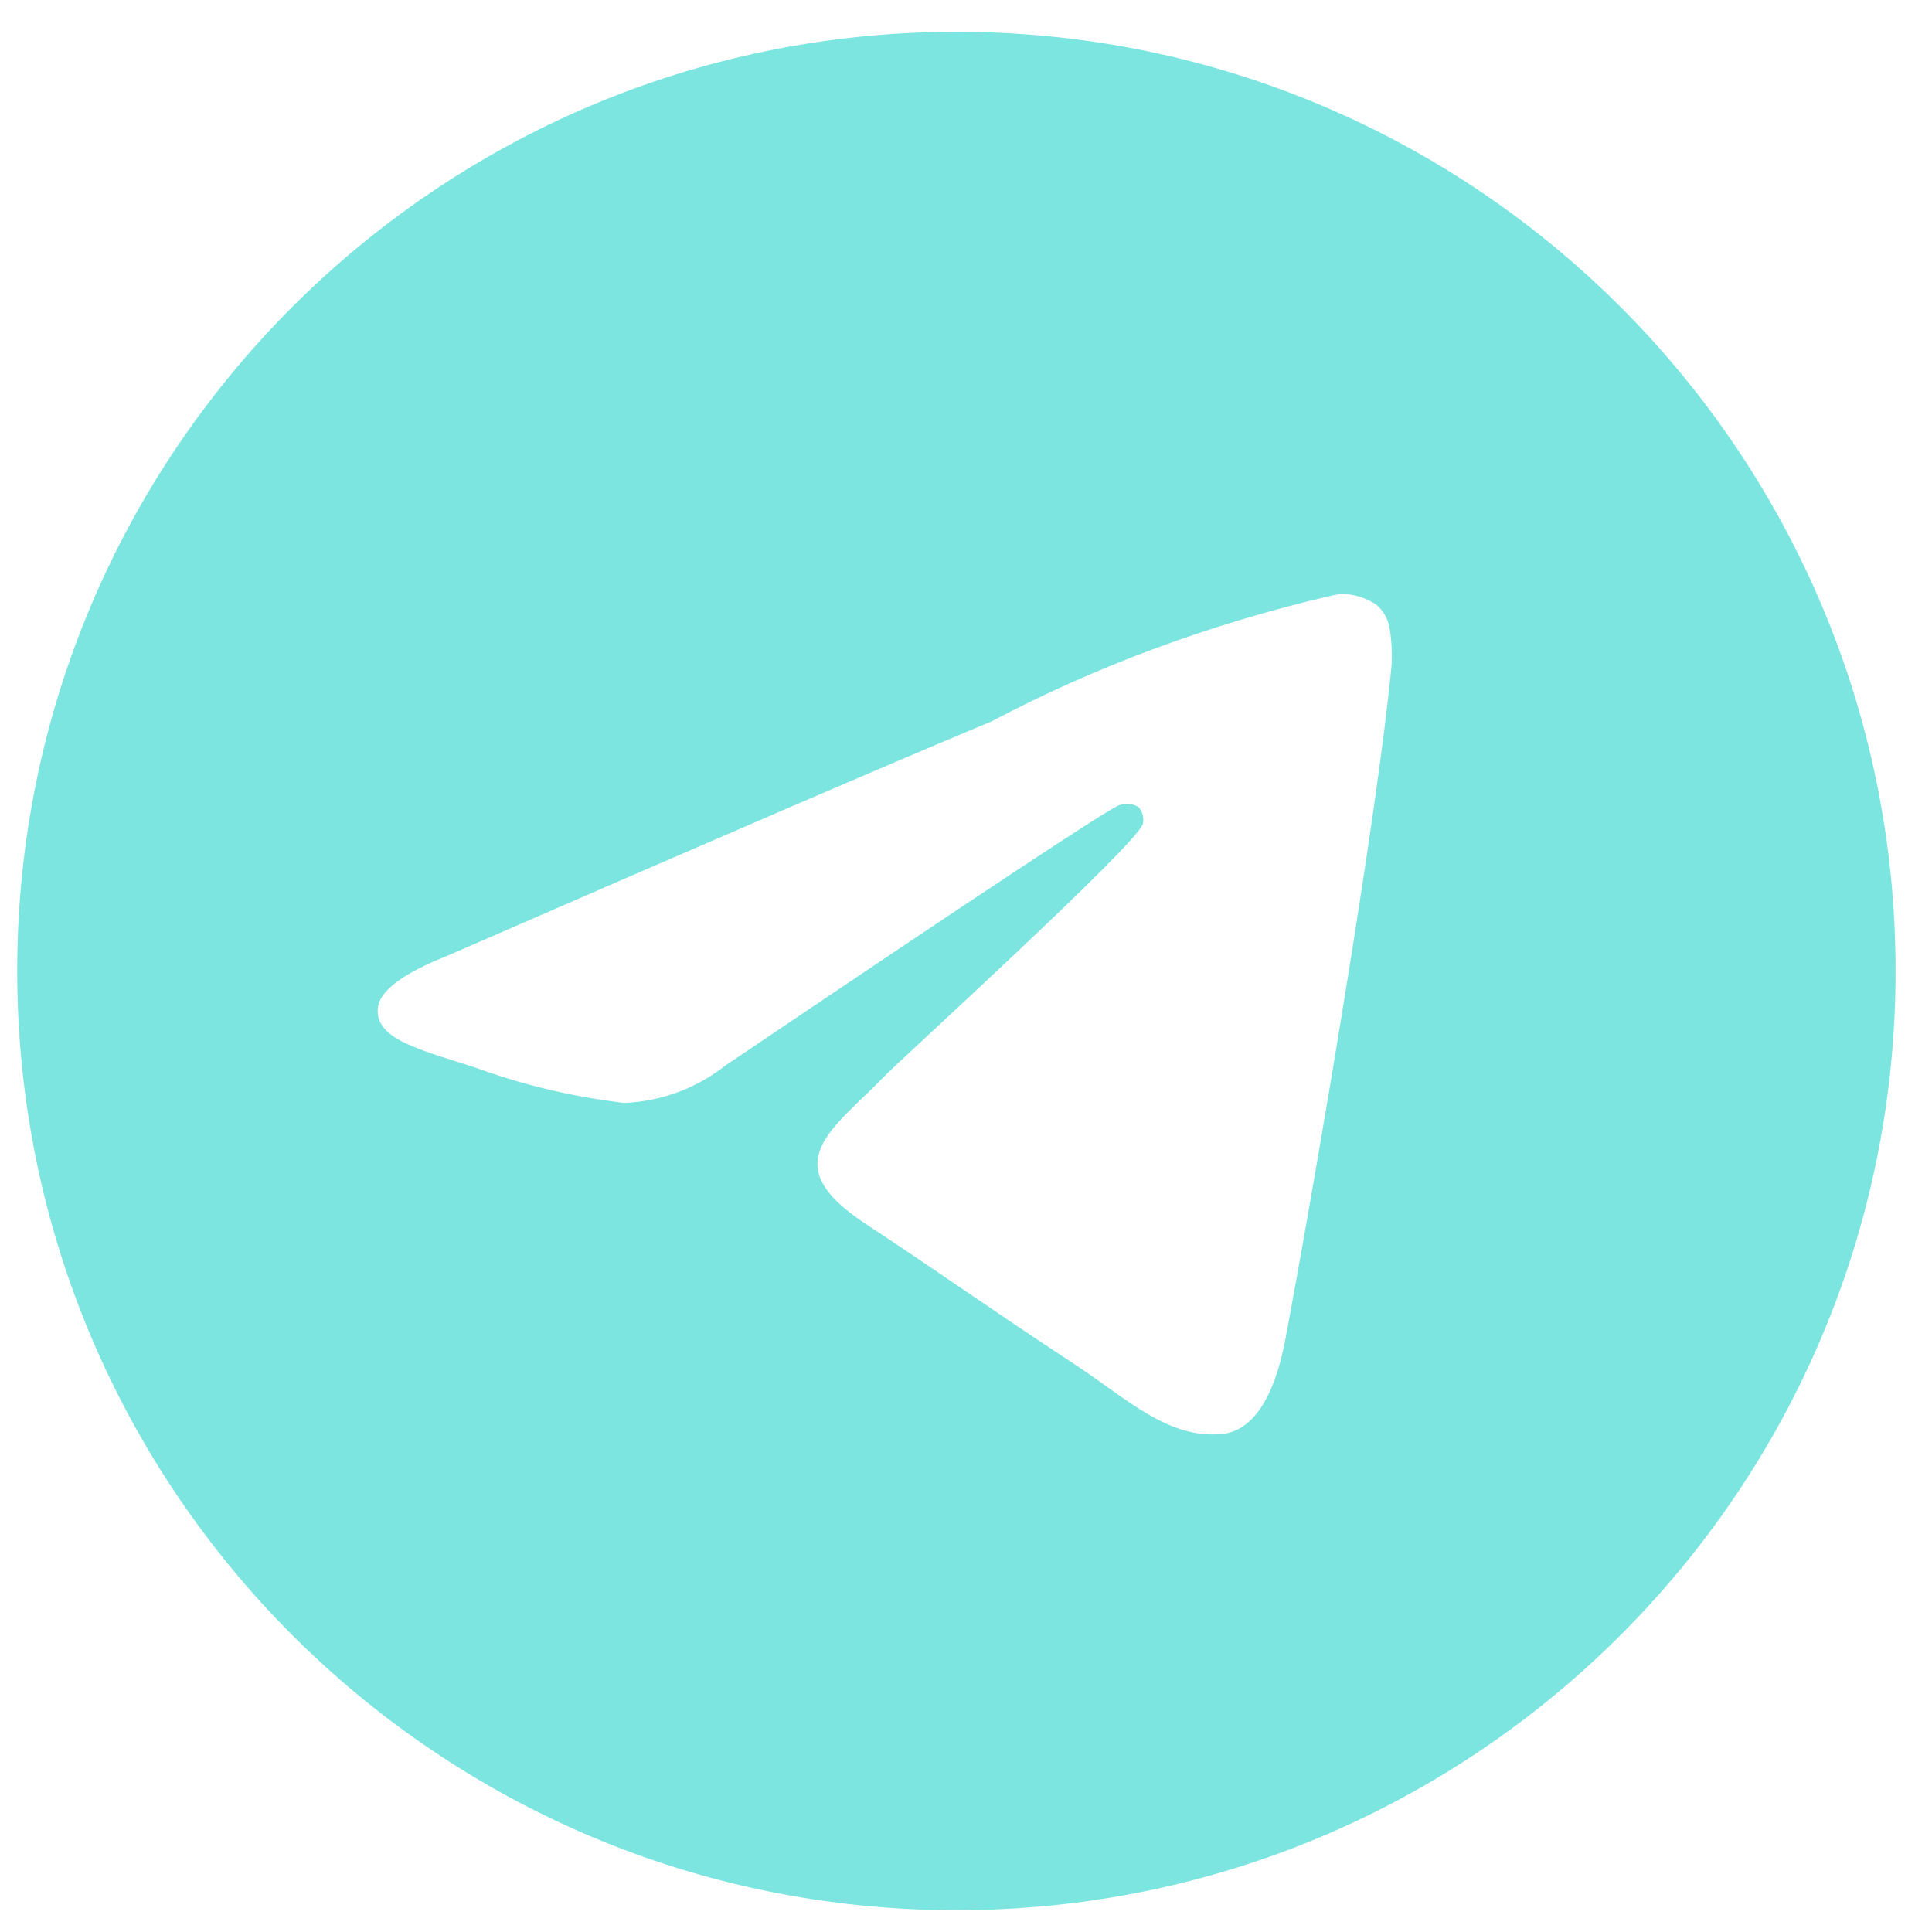
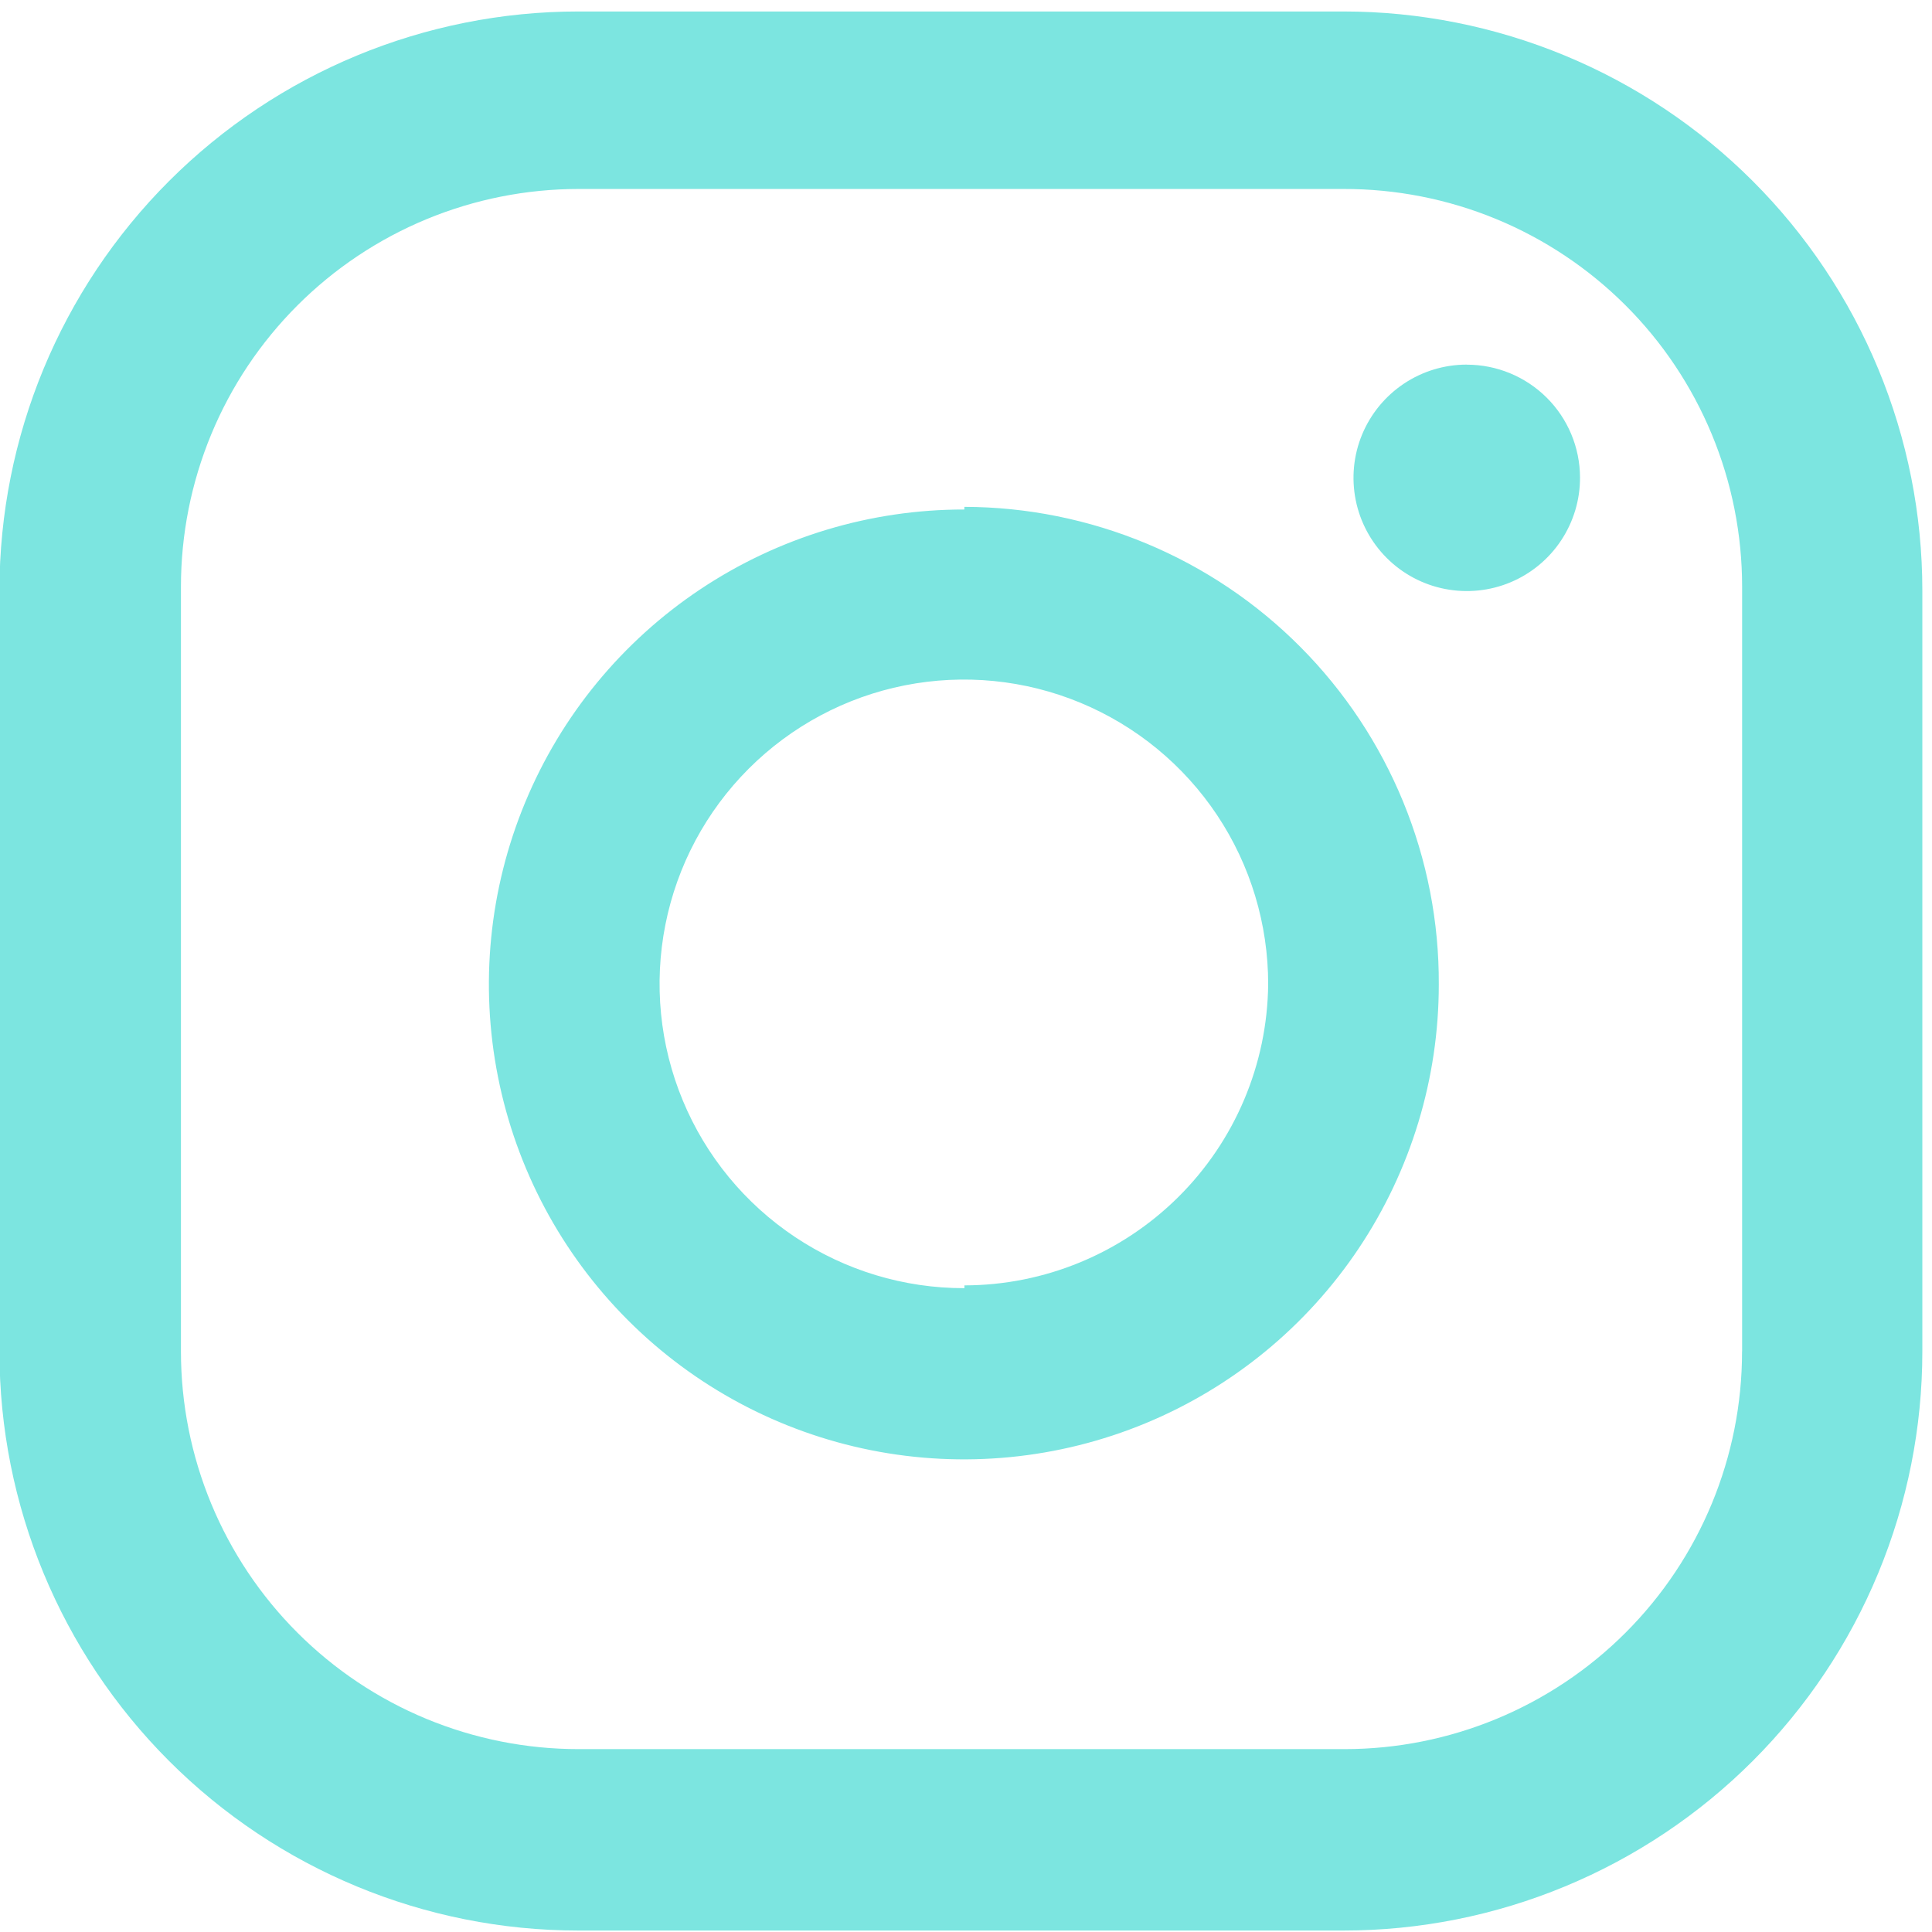
<svg xmlns="http://www.w3.org/2000/svg" version="1.1" width="32" height="32" viewBox="0 0 32 32">
-   <path fill="#7ce5e0" d="M22.2 9.839c0.006 0 0.014 0 0.023 0 0.216 0 0.416 0.067 0.581 0.183l-0.003-0.002c0.12 0.104 0.2 0.251 0.22 0.416v0.003c0.021 0.126 0.032 0.271 0.032 0.418 0 0.067-0.002 0.133-0.007 0.199v-0.009c-0.232 2.447-1.241 8.381-1.753 11.12-0.217 1.16-0.643 1.548-1.057 1.585-0.898 0.084-1.579-0.593-2.449-1.163-1.361-0.893-2.131-1.449-3.452-2.32-1.528-1.005-0.537-1.56 0.333-2.462 0.228-0.238 4.185-3.837 4.263-4.164 0.004-0.020 0.006-0.041 0.006-0.064 0-0.081-0.030-0.154-0.078-0.21-0.054-0.035-0.121-0.055-0.191-0.055-0.047 0-0.091 0.009-0.132 0.025l0.002-0.001c-0.136 0.031-2.311 1.468-6.524 4.311-0.46 0.363-1.040 0.592-1.672 0.619h-0.006c-0.896-0.109-1.708-0.308-2.48-0.592l0.076 0.025c-0.969-0.316-1.738-0.482-1.672-1.017 0.035-0.278 0.419-0.563 1.151-0.854 4.509-1.965 7.516-3.259 9.020-3.885 1.66-0.881 3.584-1.606 5.608-2.076l0.162-0.032 0.001 0.001zM15.804 0.527c-8.575 0.021-15.519 6.977-15.519 15.556 0 8.591 6.964 15.556 15.556 15.556s15.556-6.964 15.556-15.556c0-8.578-6.944-15.535-15.517-15.556h-0.002c-0.024 0-0.048 0-0.072 0z" />
+   <path fill="#7ce5e0" d="M24.294 6.039c-0.371 0-0.734 0.11-1.043 0.317s-0.549 0.5-0.691 0.843c-0.142 0.343-0.178 0.721-0.105 1.085s0.253 0.698 0.516 0.96 0.598 0.44 0.963 0.511c0.364 0.071 0.742 0.033 1.084-0.11s0.635-0.385 0.84-0.695c0.205-0.31 0.314-0.673 0.312-1.044-0.002-0.496-0.201-0.971-0.552-1.32s-0.827-0.546-1.323-0.546zM15.973 8.439c-1.556-0.002-3.078 0.458-4.373 1.321s-2.305 2.091-2.901 3.529c-0.597 1.437-0.754 3.019-0.451 4.546s1.051 2.929 2.151 4.030c1.1 1.101 2.502 1.851 4.028 2.155s3.108 0.149 4.546-0.446c1.438-0.595 2.667-1.603 3.532-2.897s1.326-2.815 1.326-4.371c0.005-1.036-0.195-2.062-0.588-3.021s-0.97-1.83-1.7-2.565c-0.73-0.735-1.598-1.319-2.553-1.717s-1.981-0.606-3.017-0.608v0.044zM15.973 21.336c-0.998 0.002-1.973-0.293-2.803-0.846s-1.478-1.34-1.86-2.261c-0.383-0.921-0.483-1.935-0.289-2.914s0.674-1.877 1.38-2.583c0.705-0.705 1.604-1.186 2.583-1.38s1.993-0.094 2.914 0.289c0.921 0.383 1.708 1.030 2.261 1.86s0.847 1.806 0.846 2.803c-0.014 1.326-0.55 2.593-1.492 3.526s-2.213 1.458-3.539 1.46v0.044zM31.84 9.781c0-1.26-0.248-2.507-0.73-3.67s-1.188-2.221-2.079-3.112c-0.891-0.891-1.948-1.597-3.112-2.079s-2.411-0.73-3.67-0.73h-12.667c-2.544 0-4.983 1.010-6.782 2.809s-2.809 4.238-2.809 6.782v12.604c0 2.544 1.010 4.983 2.809 6.782s4.238 2.809 6.782 2.809h12.667c1.26 0 2.507-0.248 3.67-0.73s2.221-1.188 3.112-2.079c0.891-0.891 1.597-1.948 2.079-3.112s0.73-2.411 0.73-3.67v-12.604zM28.854 22.385c0 1.747-0.694 3.422-1.929 4.657s-2.911 1.929-4.657 1.929h-12.684c-0.865 0-1.721-0.17-2.521-0.501s-1.525-0.816-2.137-1.428c-0.612-0.612-1.097-1.338-1.428-2.137s-0.501-1.656-0.501-2.521v-12.667c0-0.865 0.17-1.721 0.501-2.521s0.816-1.525 1.428-2.137c0.612-0.612 1.338-1.097 2.137-1.428s1.656-0.501 2.521-0.501h12.667c0.866-0.002 1.725 0.166 2.526 0.496s1.529 0.815 2.143 1.427 1.1 1.339 1.432 2.139c0.332 0.8 0.503 1.658 0.503 2.525v12.667z" />
</svg>
